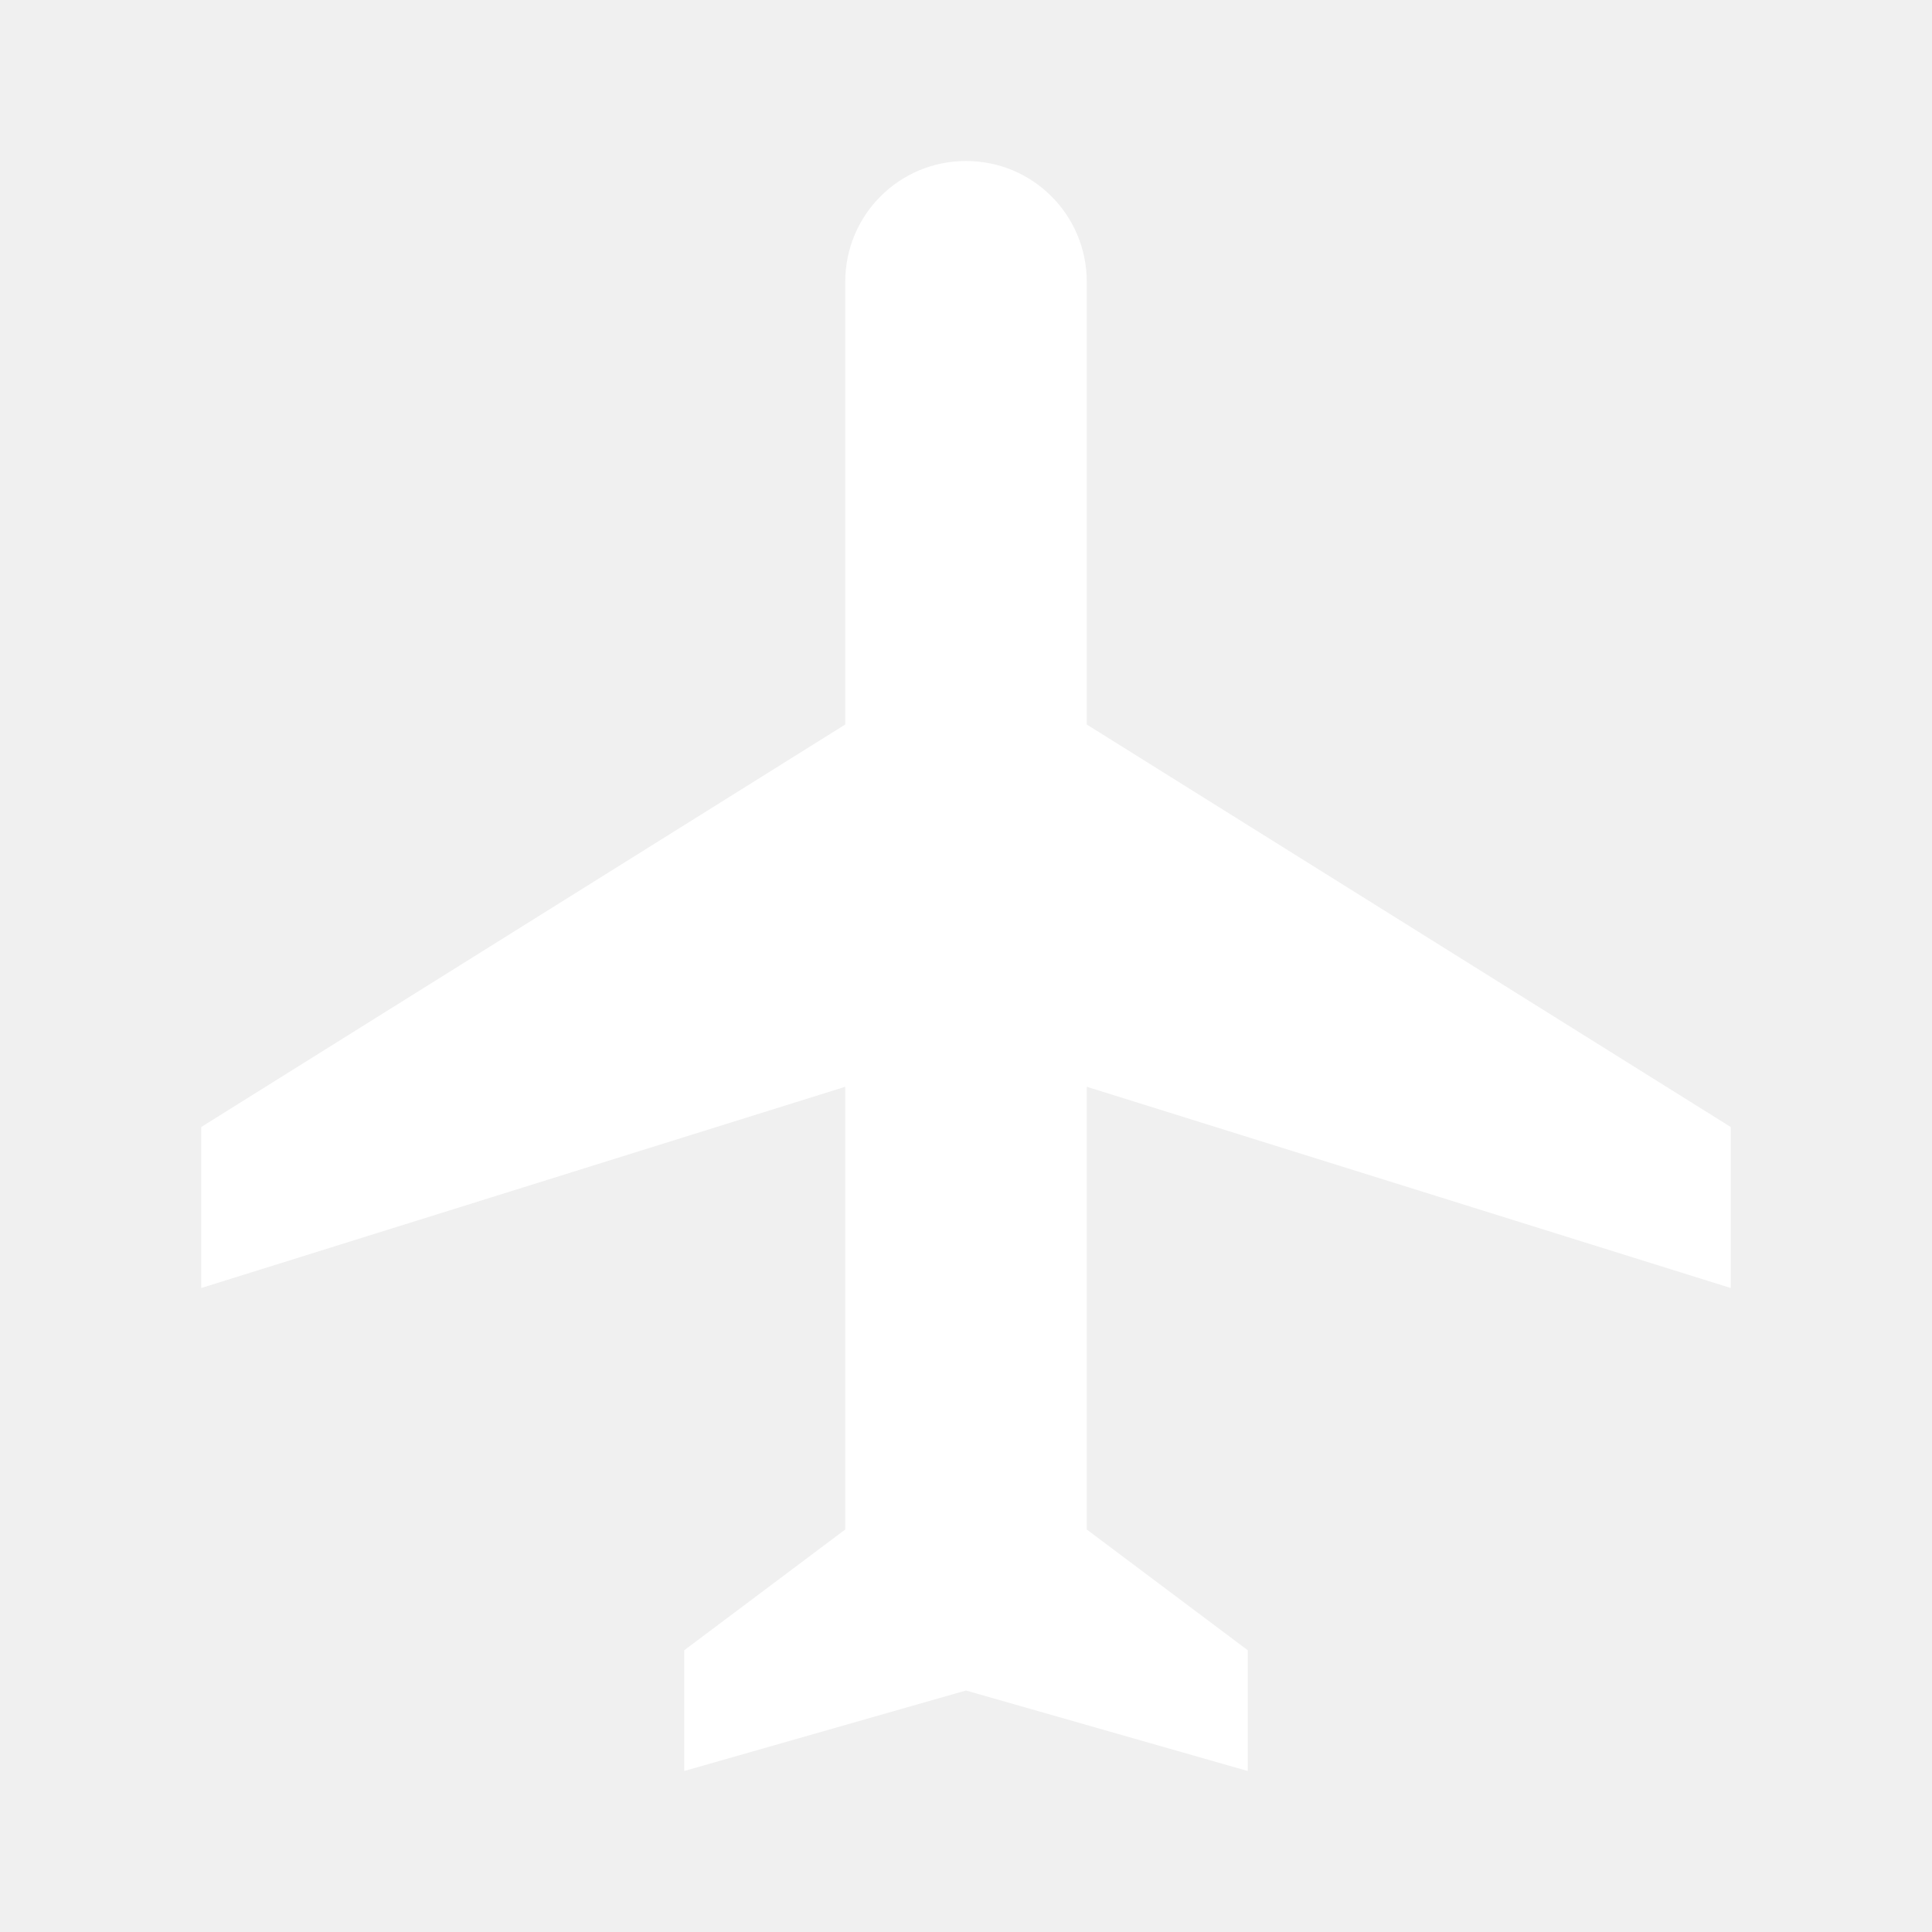
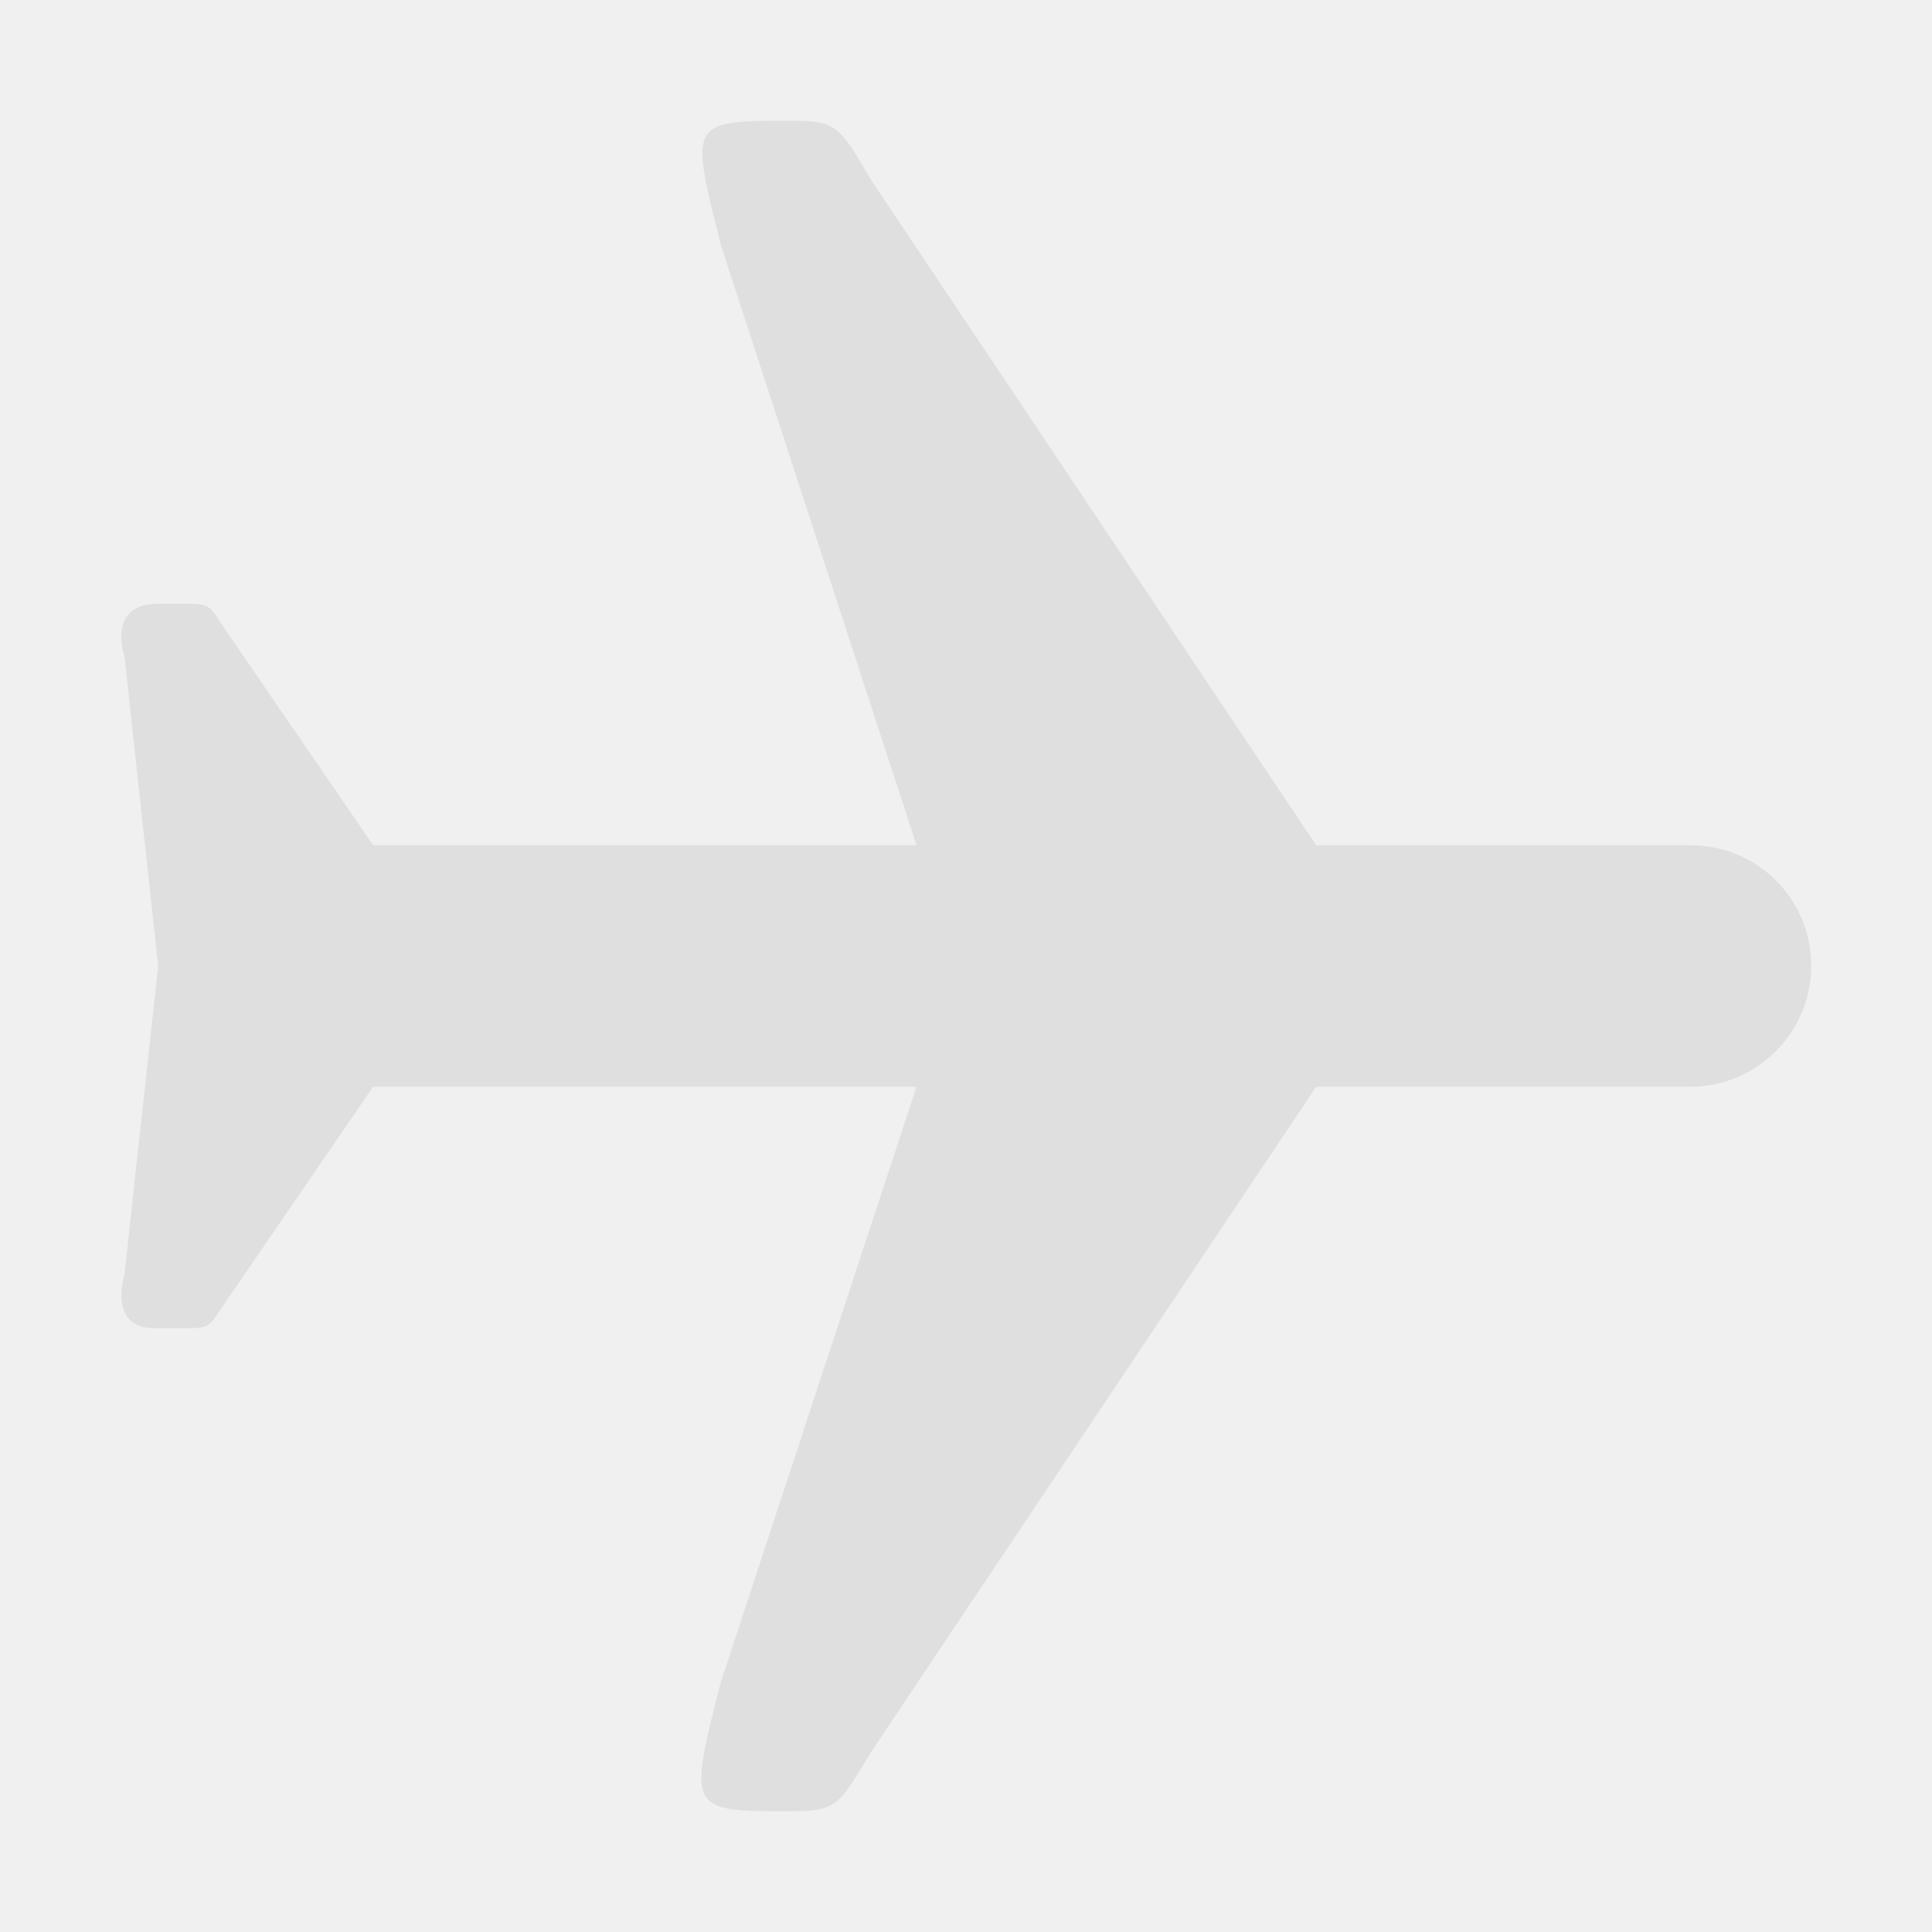
- <svg xmlns="http://www.w3.org/2000/svg" width="240" height="240">
-   <path d="M215 160v-20l-80-50V35c0-8.3-6.7-15-15-15s-15 6.7-15 15v55l-80 50v20l80-25v55l-20 15v15l35-10 35 10v-15l-20-15v-55z" style="fill:#fff;fill-opacity:1;stroke-width:5" />
+ <svg xmlns="http://www.w3.org/2000/svg" width="16" height="16" version="1.1">
+   <path style="fill:#dfdfdf" d="M 6.5,1 C 5.7,1 5.72,1.03 5.97,2.03 L 7.59,7 H 3.09 L 1.87,5.22 C 1.73,5.01 1.75,5 1.53,5 H 1.31 C 0.88,5 1.03,5.43 1.03,5.43 L 1.31,8 1.03,10.56 C 1.03,10.56 0.89,11 1.28,11 H 1.53 C 1.74,11 1.73,10.99 1.87,10.78 L 3.09,9 H 7.59 L 5.97,13.93 C 5.7,14.98 5.7,15 6.5,15 6.93,15 6.93,14.98 7.22,14.5 L 10.9,9 H 14 C 14.55,9 15,8.55 15,8 15,7.44 14.55,7 14,7 H 10.9 L 7.22,1.5 C 6.95,1.04 6.93,1 6.56,1 Z" />
</svg>
